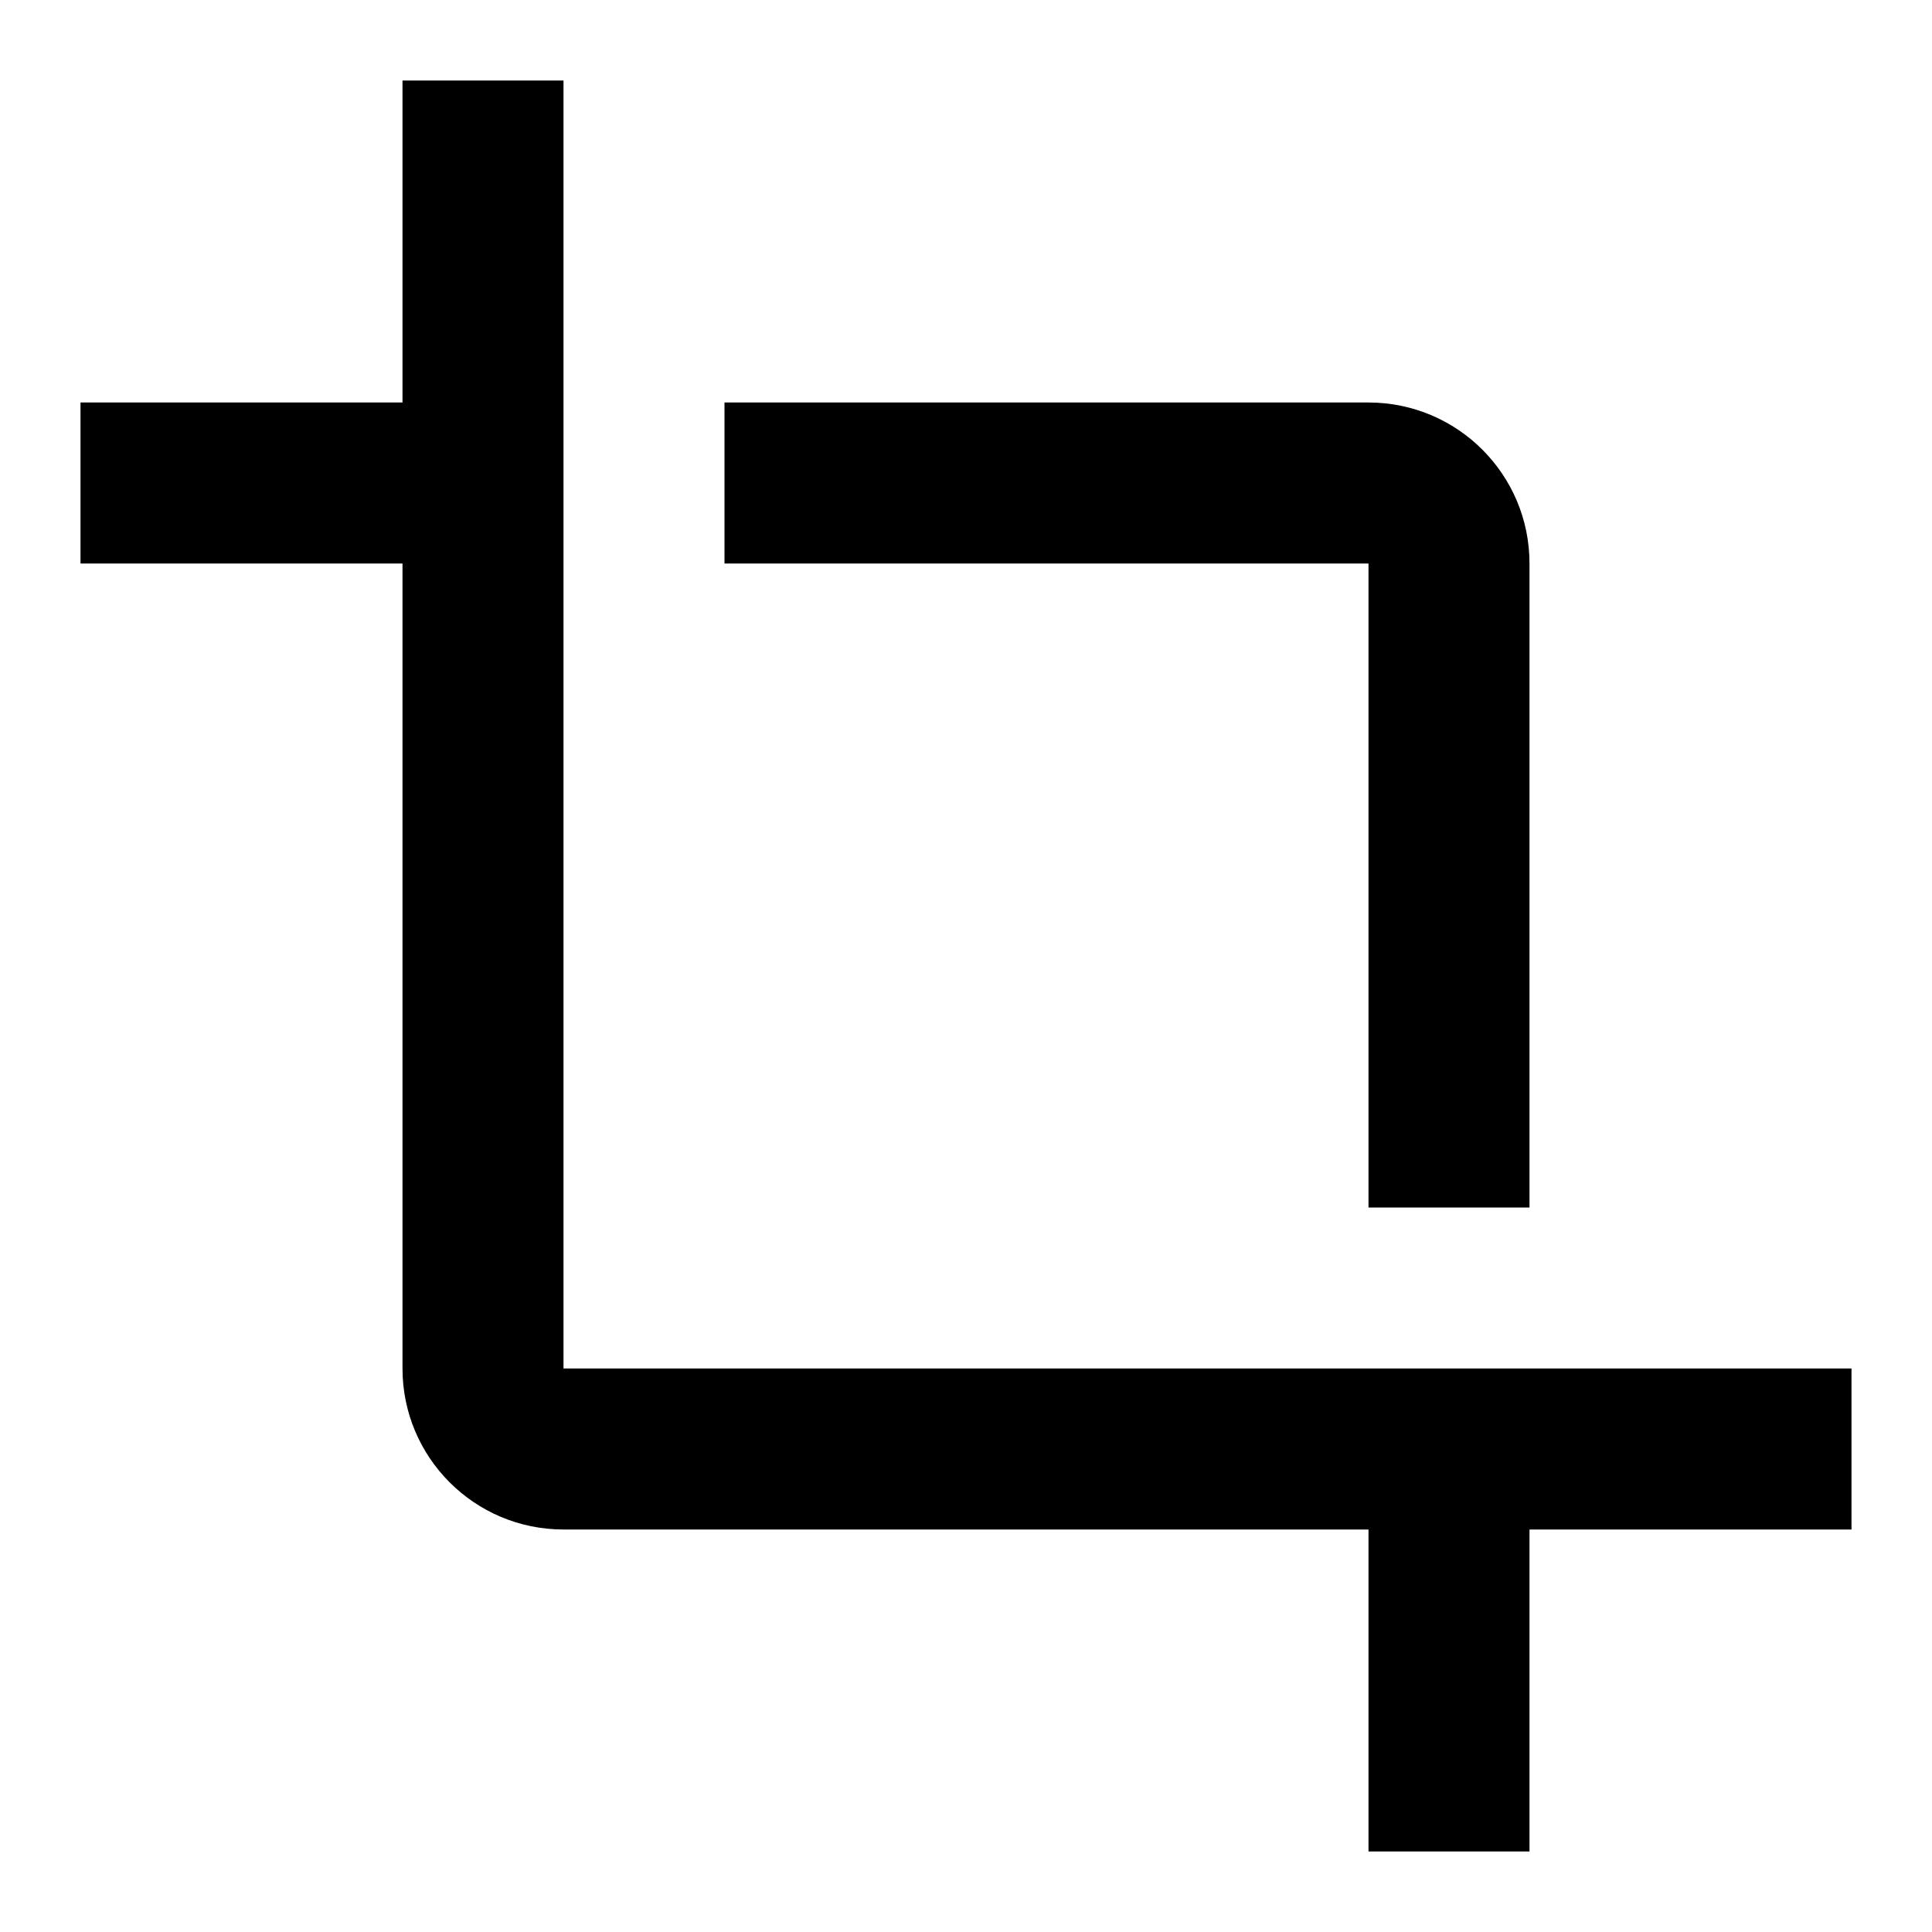
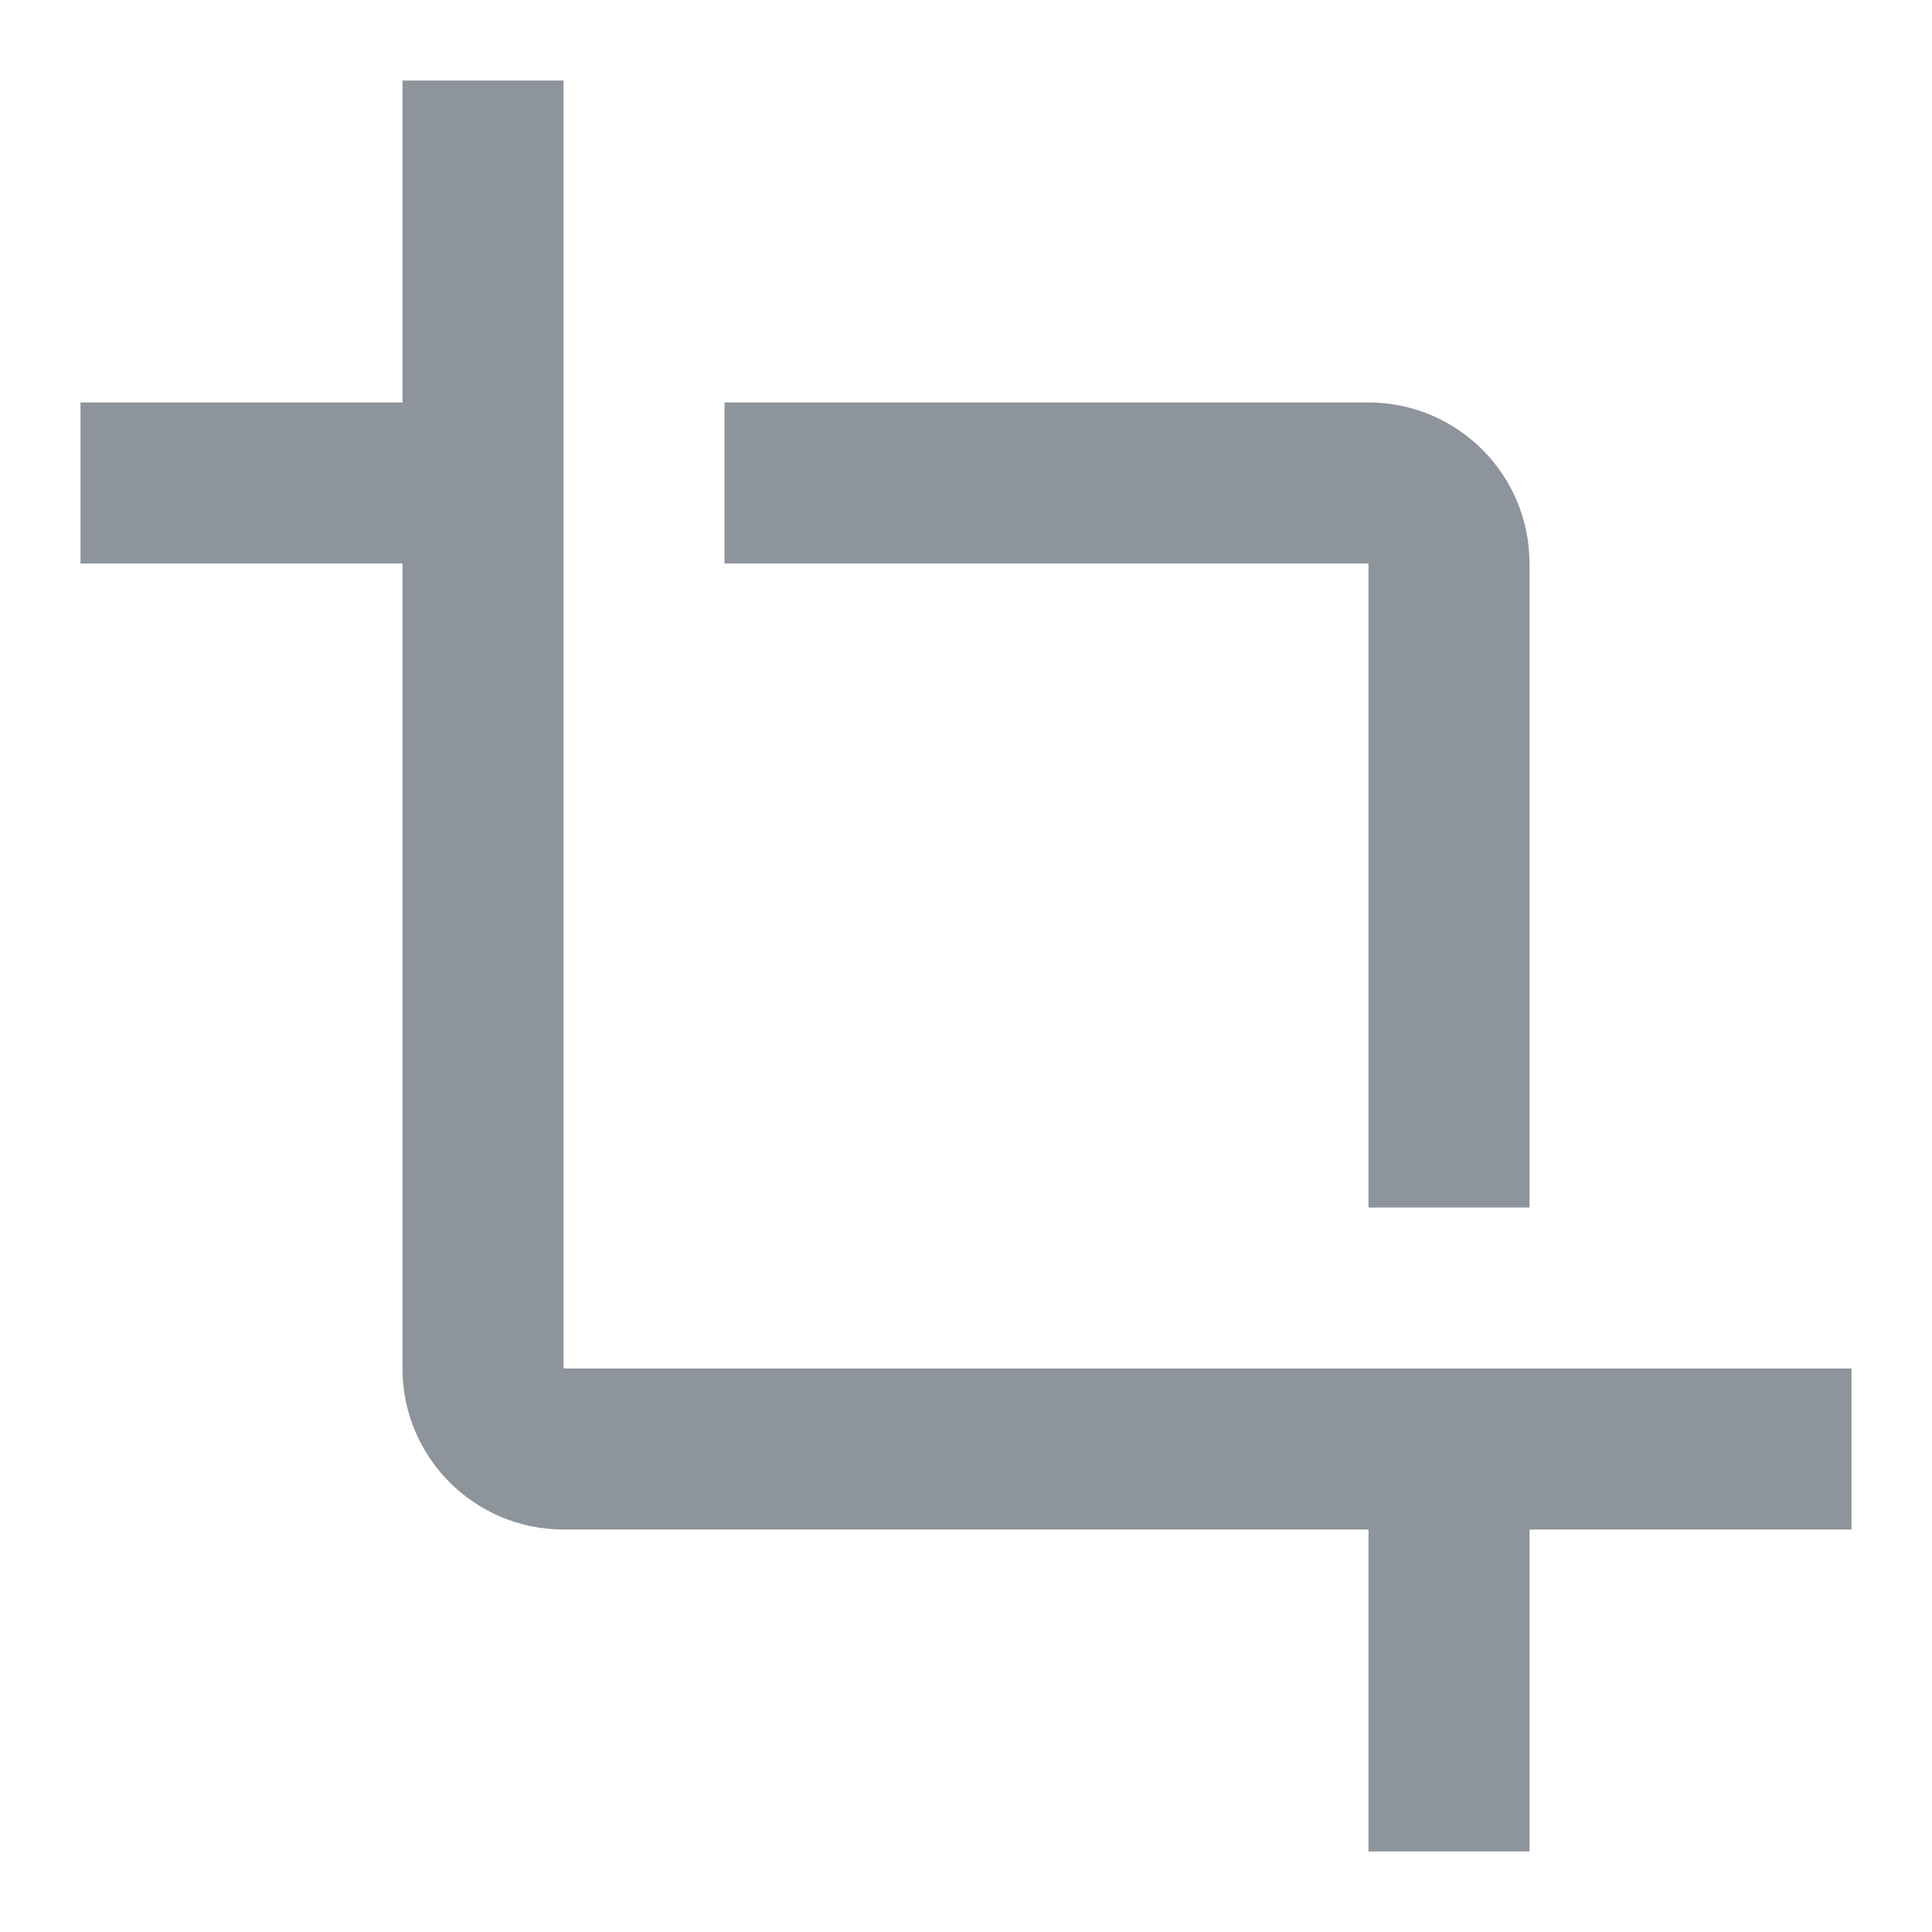
- <svg xmlns="http://www.w3.org/2000/svg" version="1.0" id="Layer_1" x="0px" y="0px" width="48px" height="48px" viewBox="0 0 48 48" enable-background="new 0 0 48 48" xml:space="preserve">
+ <svg xmlns="http://www.w3.org/2000/svg" fill="#8d949b" version="1.0" x="0px" y="0px" width="48px" height="48px" viewBox="0 0 48 48" enable-background="new 0 0 48 48" xml:space="preserve">
  <path fill="none" d="M0,0h48v48H0V0z" />
  <path d="M34,30h4V14c0-2.21-1.79-4-4-4H18v4h16V30z M14,34V2h-4v8H2v4h8v20c0,2.21,1.79,4,4,4h20v8h4v-8h8v-4H14z" />
</svg>
